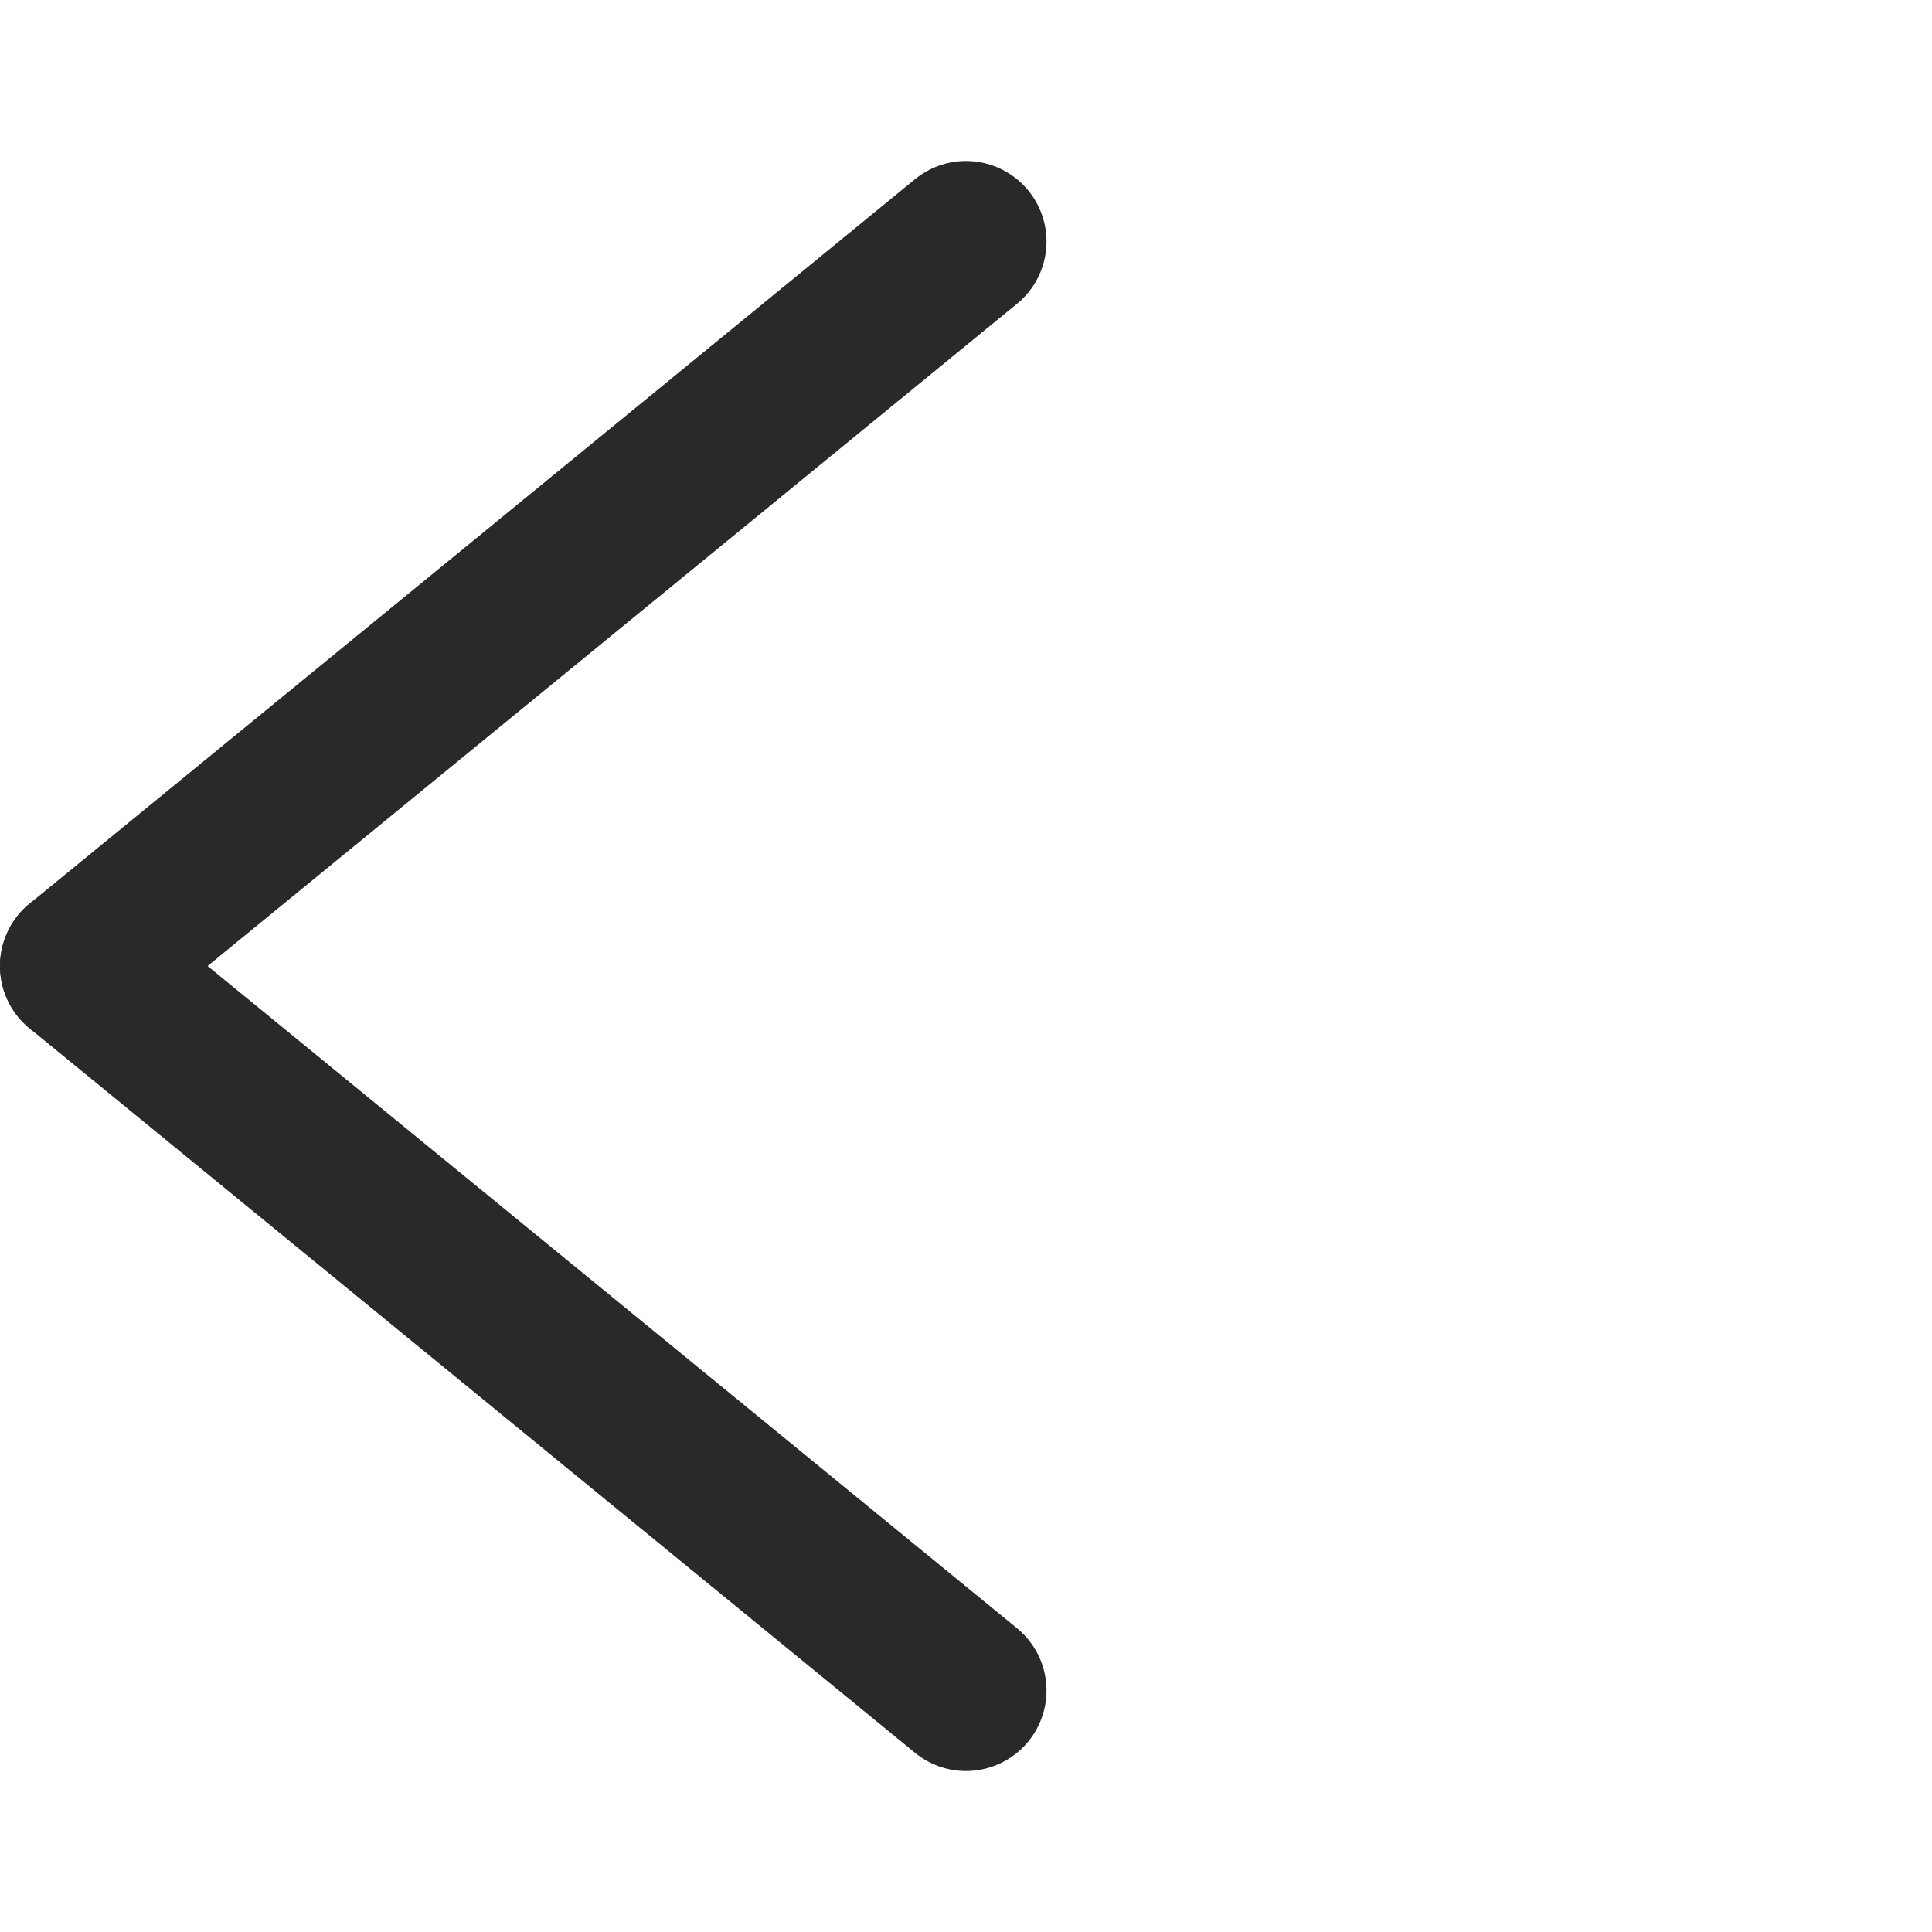
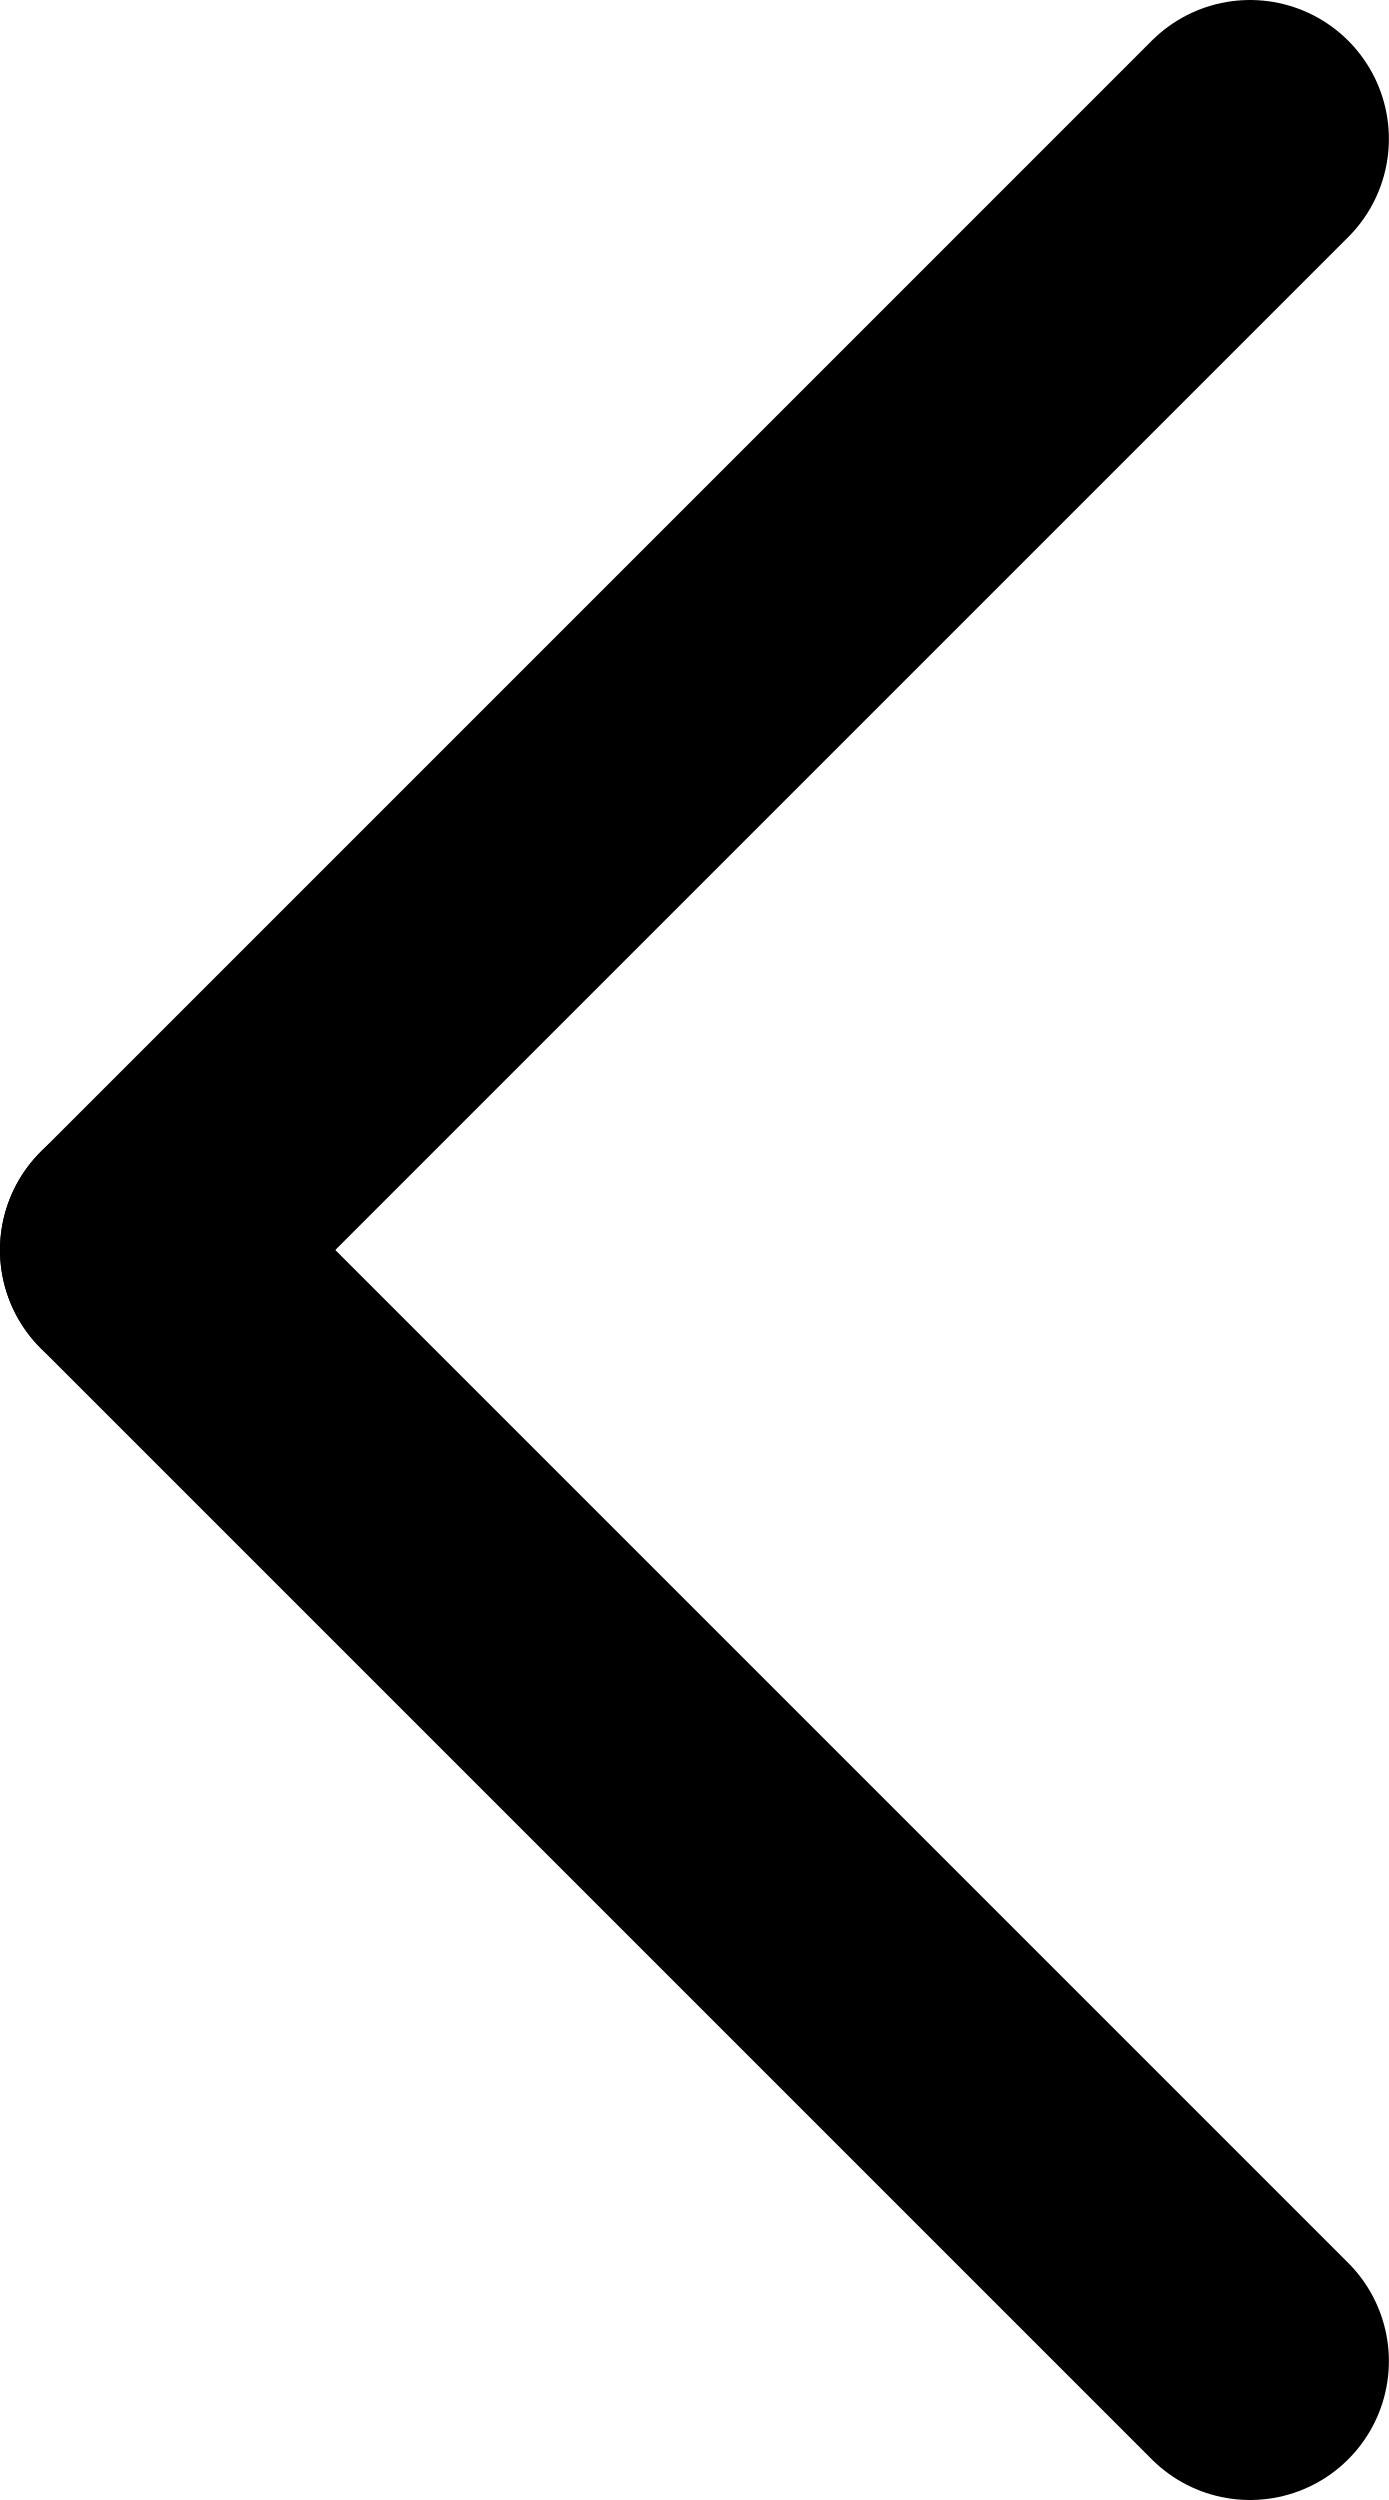
- <svg xmlns="http://www.w3.org/2000/svg" width="24" height="24" viewBox="0 0 24 24" fill="none">
-   <path d="M12 3L1 12" stroke="#292929" stroke-width="2" stroke-linecap="round" stroke-linejoin="round" />
-   <path d="M1 12L12 21" stroke="#292929" stroke-width="2" stroke-linecap="round" stroke-linejoin="round" />
+ <svg xmlns="http://www.w3.org/2000/svg" width="10" height="18" viewBox="0 0 10 18" fill="none">
+   <path d="M9 1L1 9" stroke="black" stroke-width="2" stroke-linecap="round" stroke-linejoin="round" />
+   <path d="M1 9L9 17" stroke="black" stroke-width="2" stroke-linecap="round" stroke-linejoin="round" />
</svg>
